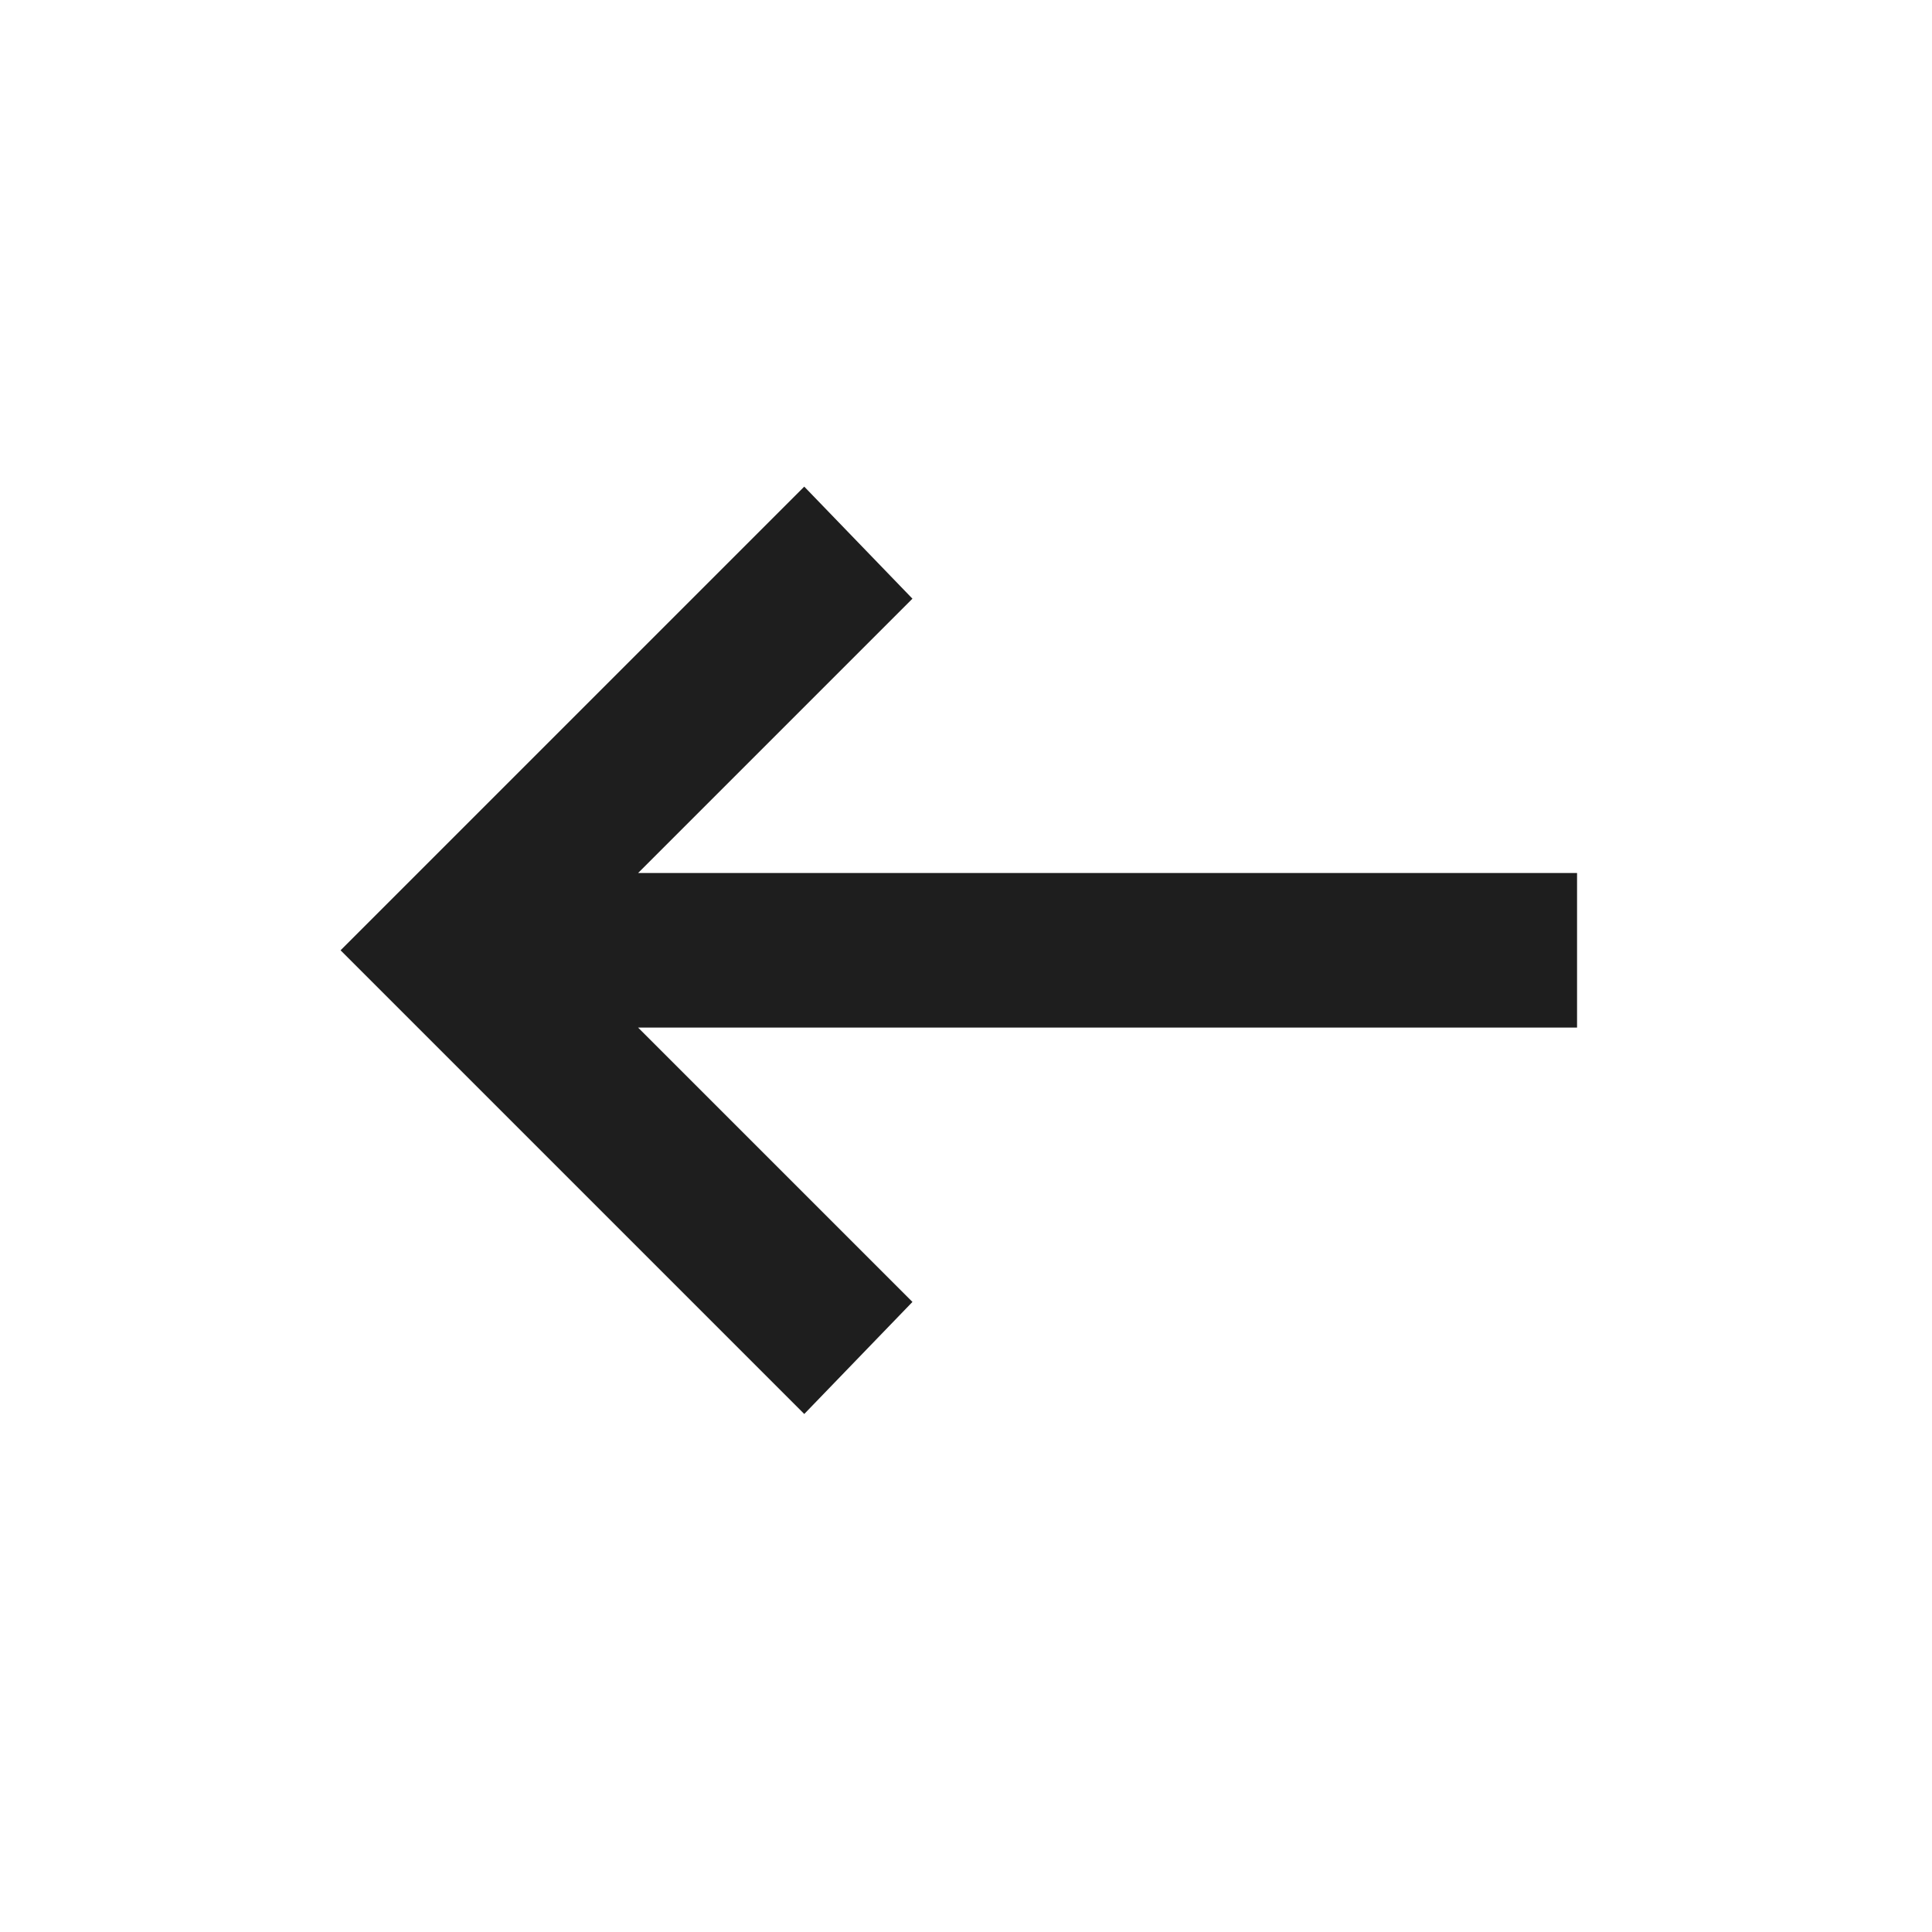
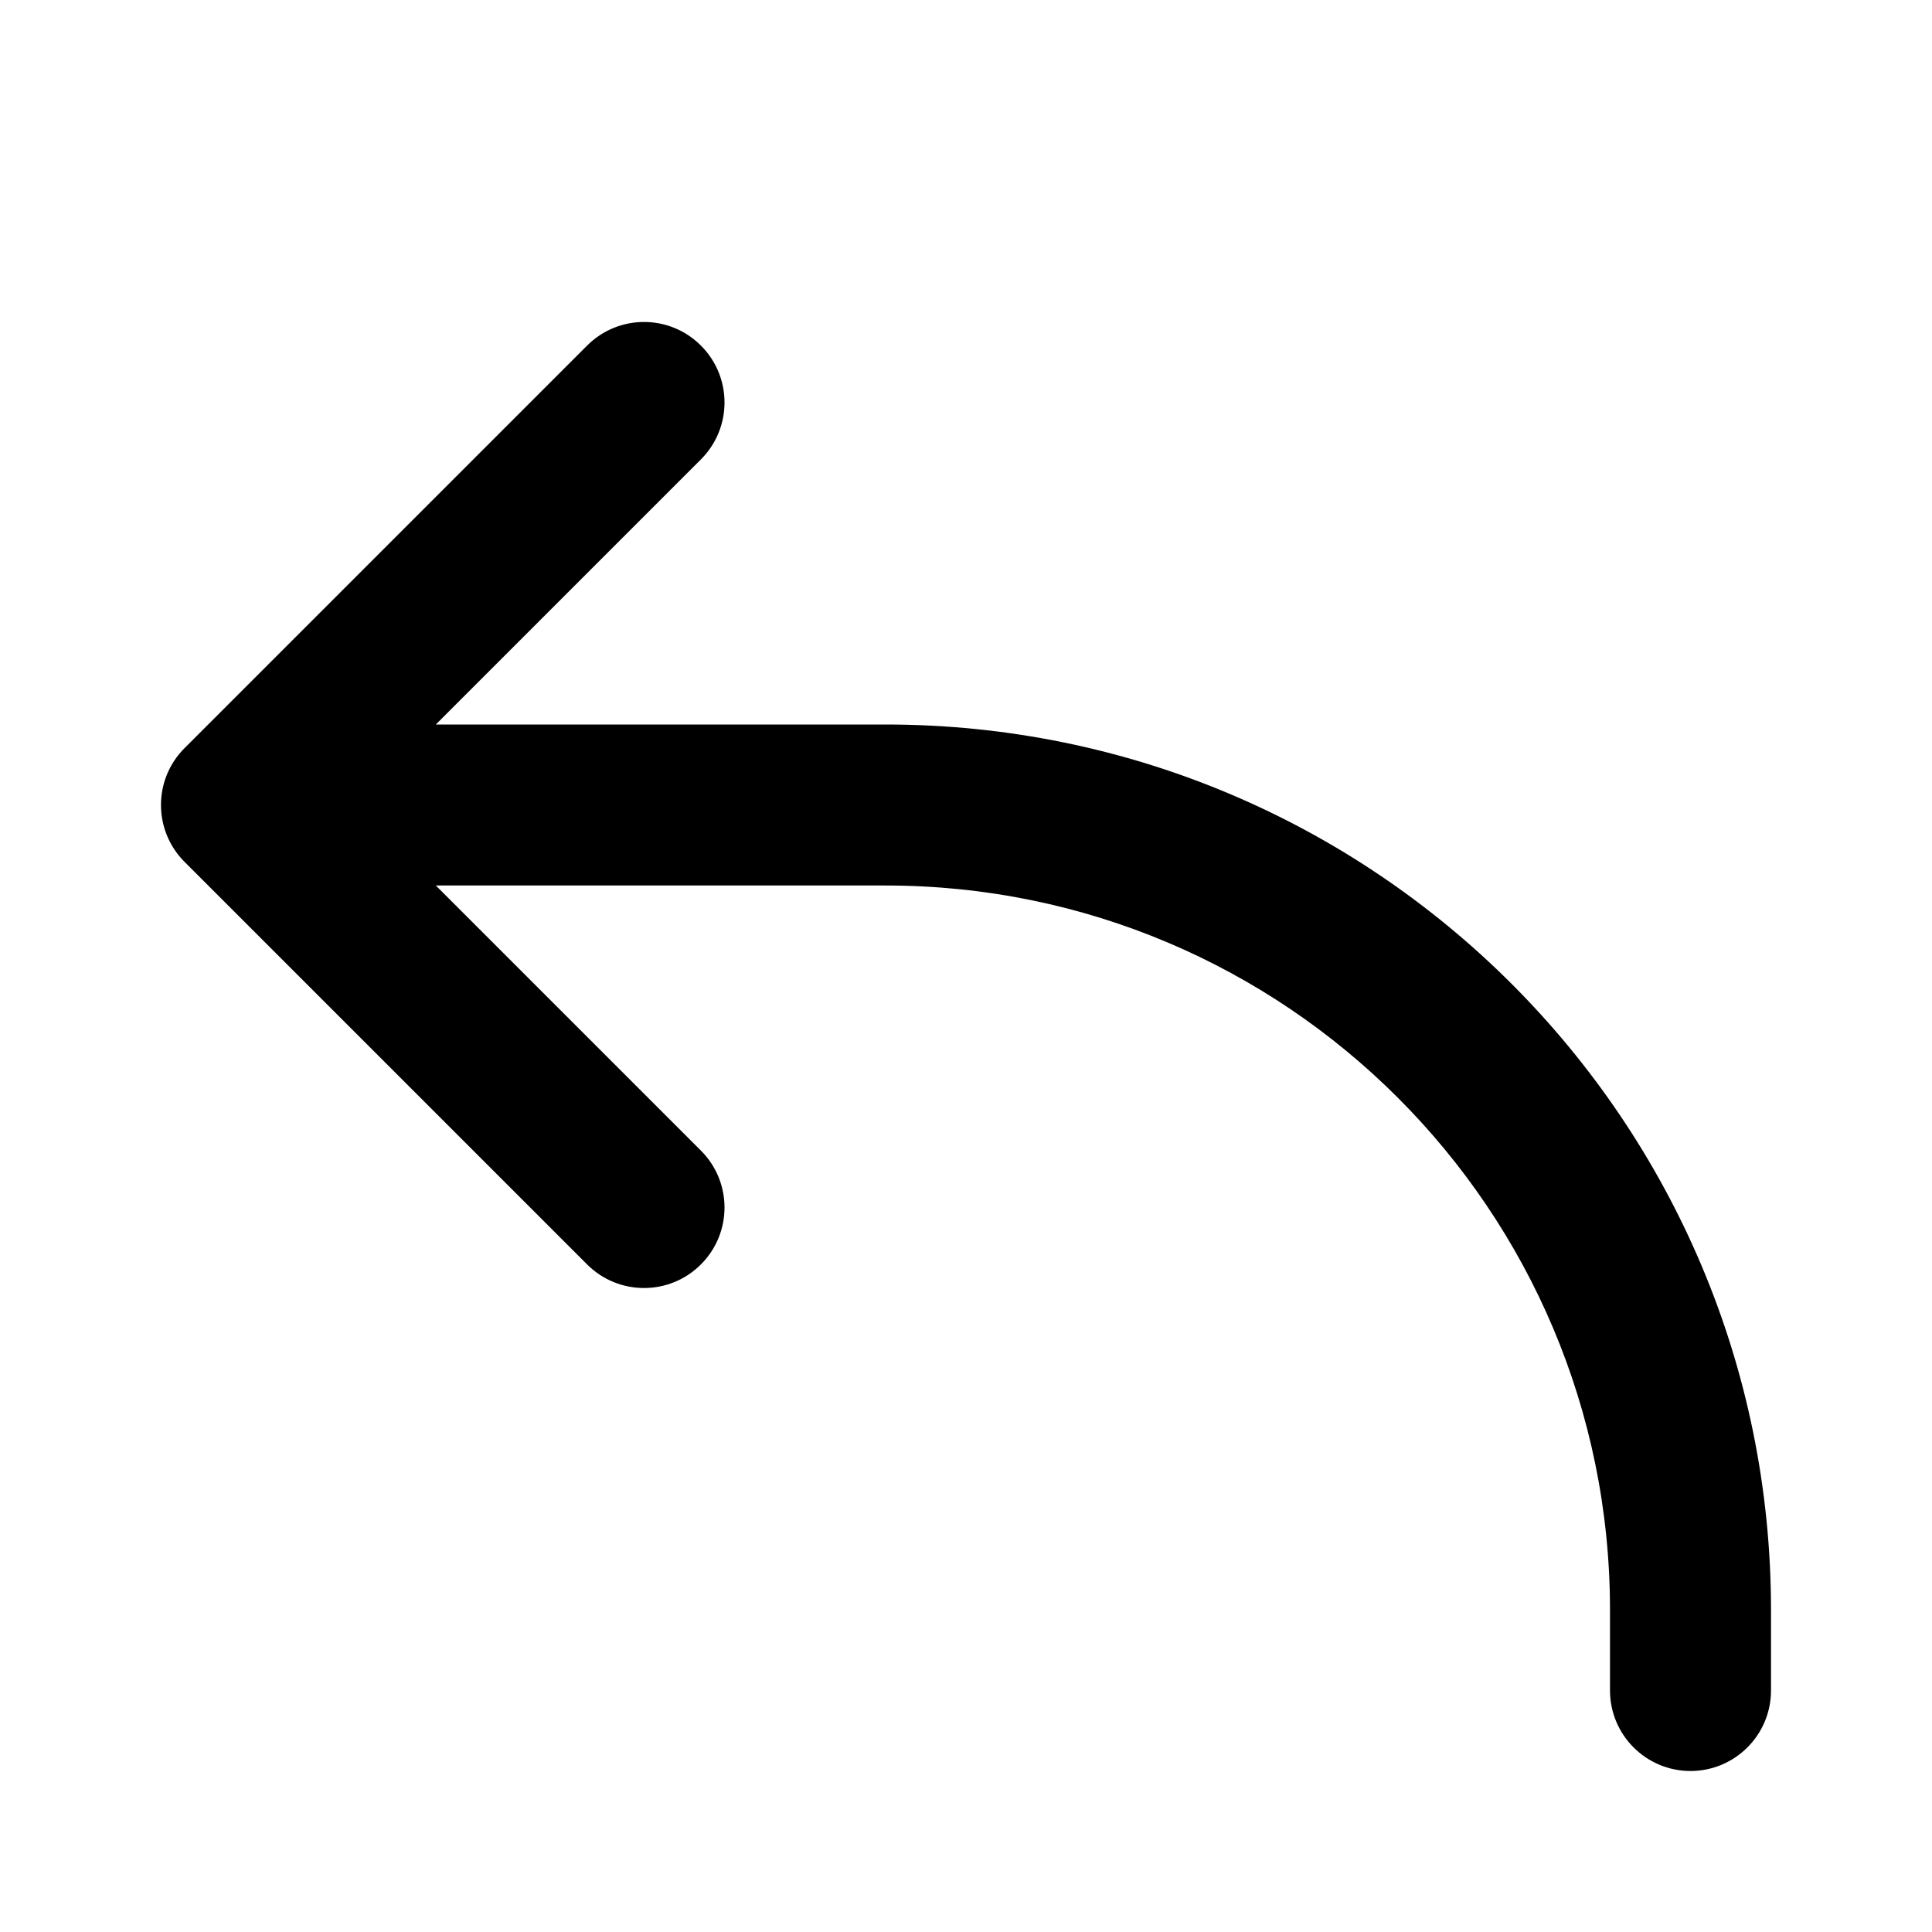
- <svg xmlns="http://www.w3.org/2000/svg" width="25" height="25" viewBox="0 0 25 25" fill="none">
-   <mask id="mask0_2869_4110" style="mask-type:alpha" maskUnits="userSpaceOnUse" x="0" y="0" width="25" height="25">
-     <rect x="0.407" y="0.297" width="24" height="24" fill="#D9D9D9" />
-   </mask>
-   <g mask="url(#mask0_2869_4110)">
-     <path d="M10.407 18.297L4.407 12.297L10.407 6.297L11.807 7.747L8.257 11.297H20.407V13.297H8.257L11.807 16.847L10.407 18.297Z" fill="#1E1E1E" />
-   </g>
+ <svg xmlns="http://www.w3.org/2000/svg" width="24" height="24" viewBox="0 0 24 24" fill="none">
+   <path d="M20 21V20C20 15.029 15.971 11 11 11H5.414L8.707 14.293C9.098 14.684 9.098 15.316 8.707 15.707C8.317 16.098 7.684 16.098 7.293 15.707L2.293 10.707C1.902 10.316 1.902 9.683 2.293 9.293L7.293 4.293C7.684 3.902 8.317 3.902 8.707 4.293C9.098 4.683 9.098 5.316 8.707 5.707L5.414 9H11C17.075 9 22 13.925 22 20V21C22 21.552 21.552 22 21 22C20.448 22 20 21.552 20 21Z" fill="black" />
</svg>
